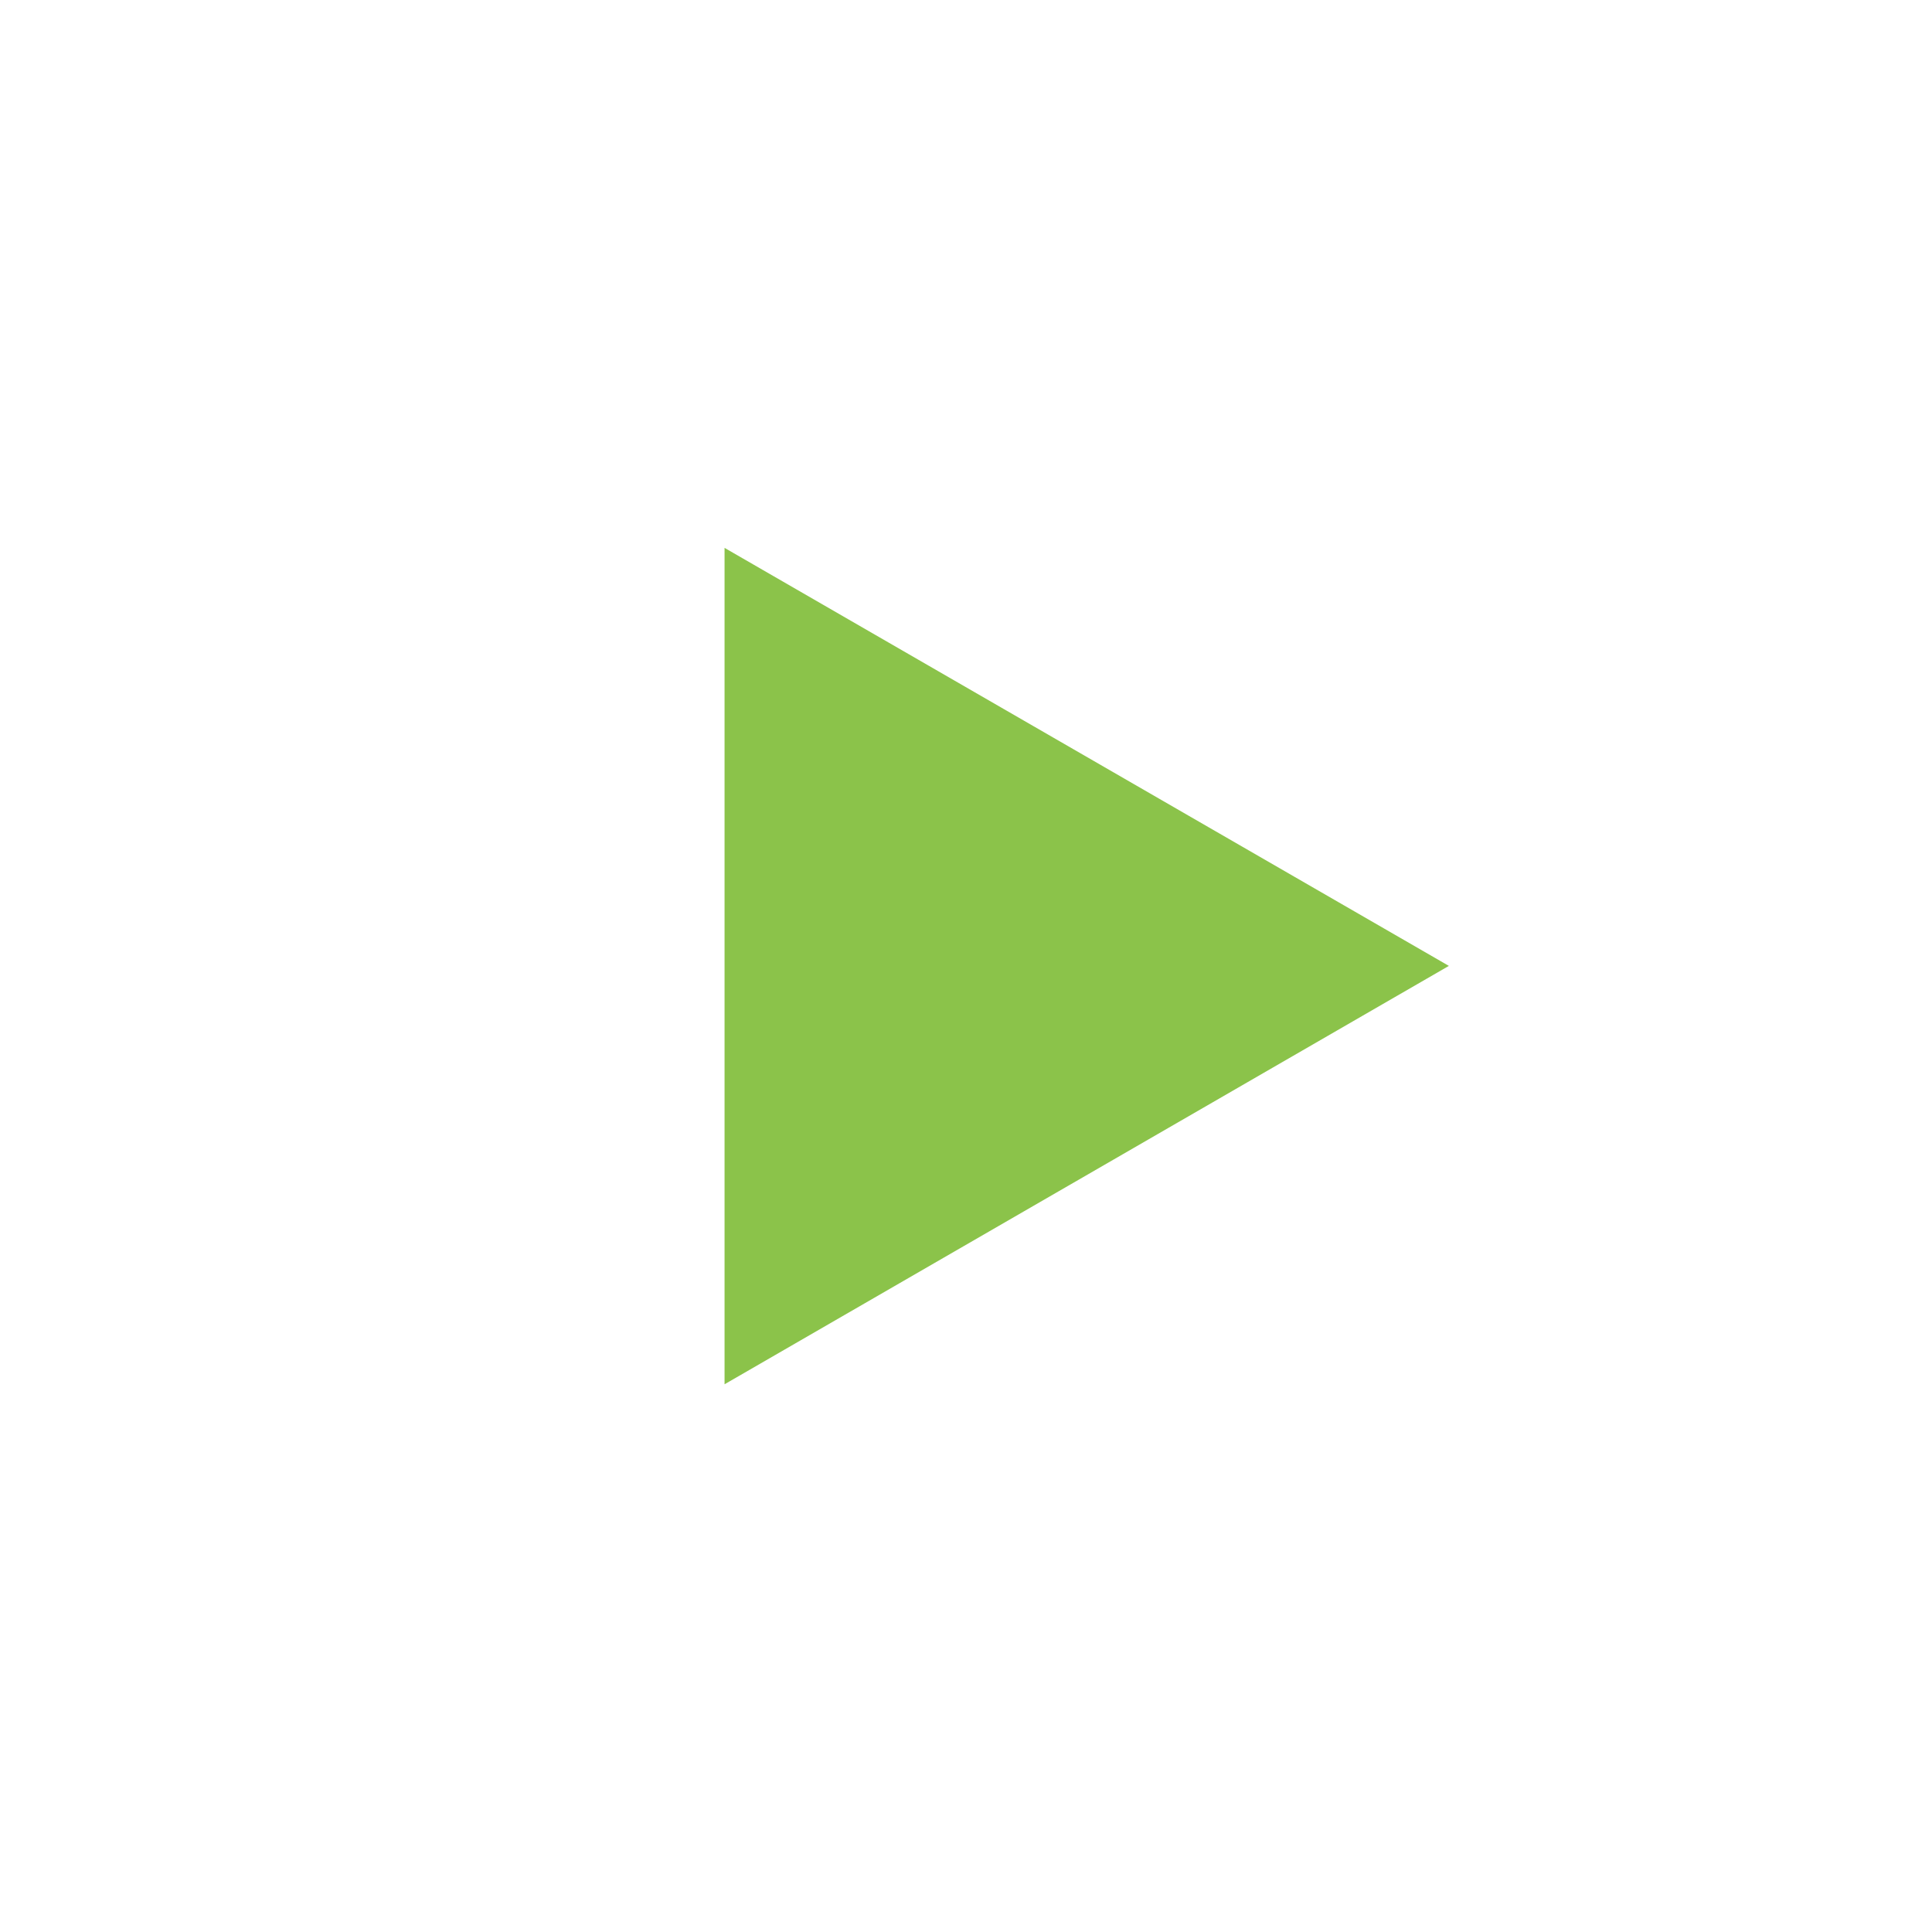
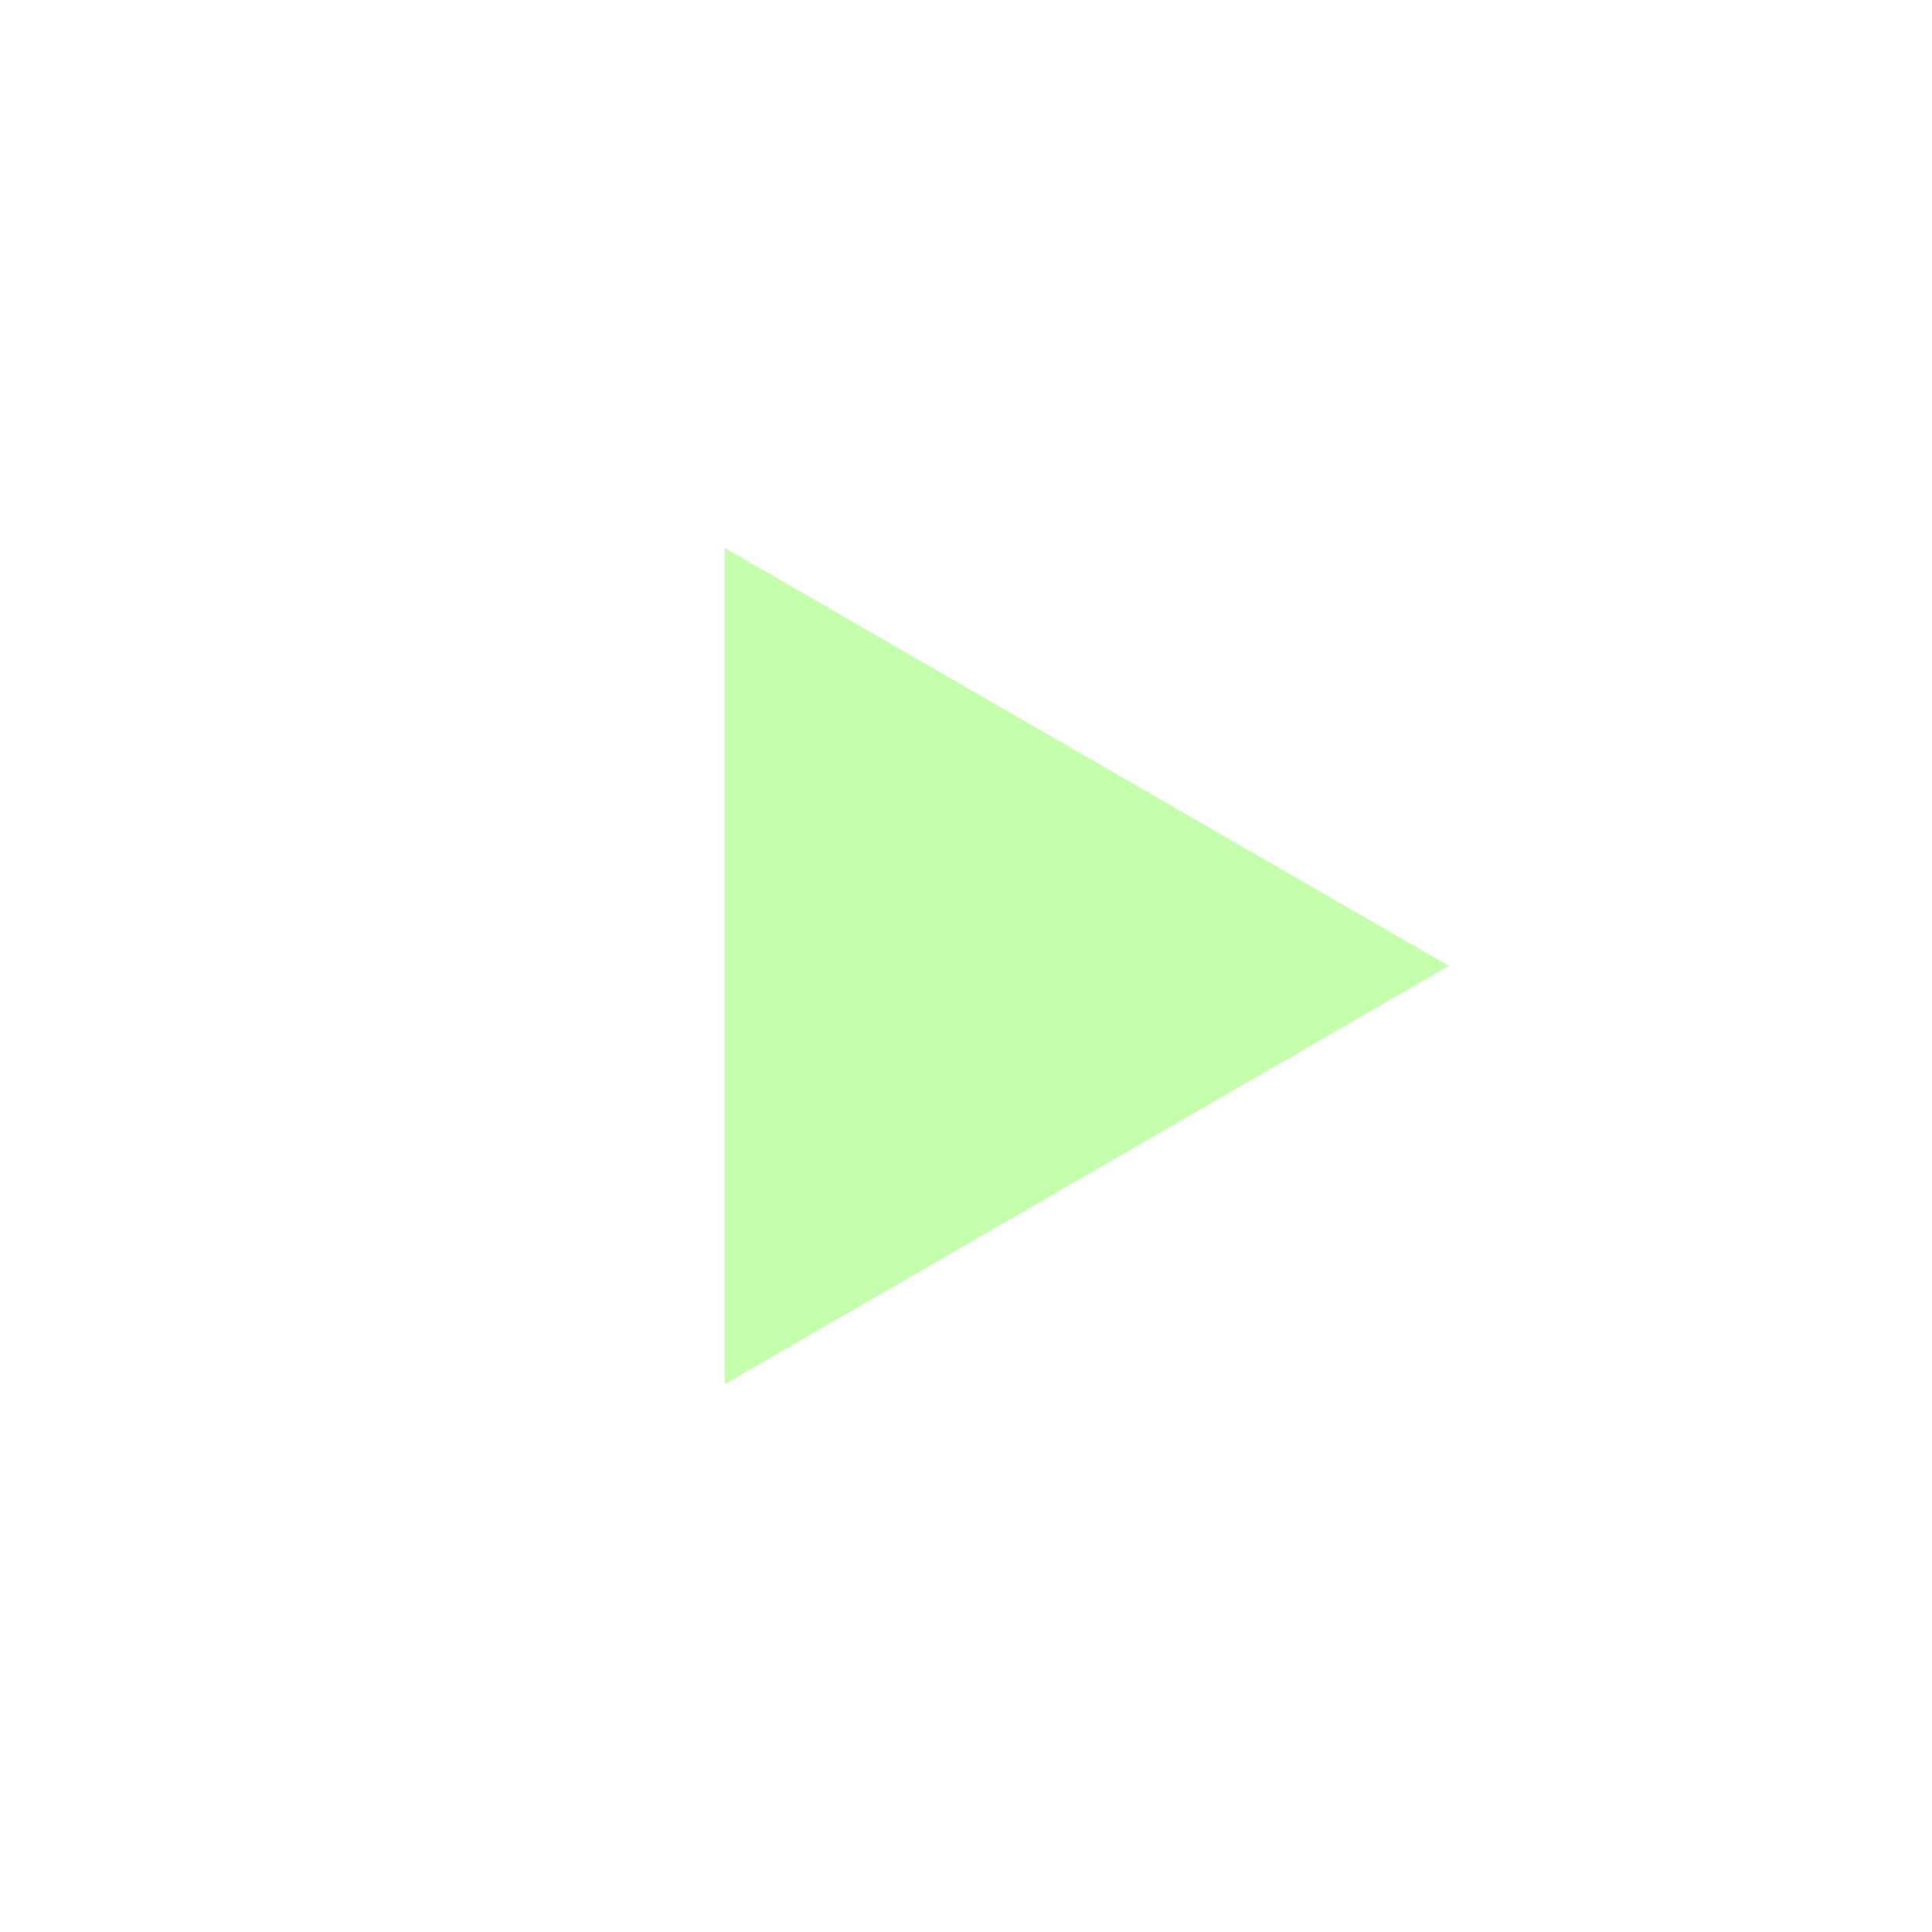
<svg xmlns="http://www.w3.org/2000/svg" width="20" height="20" viewBox="0 0 5.292 5.292" version="1.1" id="svg8">
  <defs id="defs2" />
  <g id="layer1" transform="translate(0,-291.7083)">
    <g id="g847" transform="matrix(0.05207439,0,0,0.05207453,-0.9012516,282.412)">
      <g id="g851">
        <g id="g1059" transform="matrix(1.998622,0,0,1.998619,17.32448,-313.5231)">
          <path style="opacity:1;fill:none;fill-opacity:0.494;stroke:#ffffff00;stroke-width:0.07;stroke-linecap:round;stroke-linejoin:round;stroke-miterlimit:4;stroke-dasharray:none;stroke-dashoffset:0;stroke-opacity:1;paint-order:stroke fill markers" d="M 25.4,271.6 -8.0000008e-7,246.2 H 50.8 Z" id="path883" />
          <path id="path880" d="m 25.4,271.6 25.4,25.4 H 0 Z" style="opacity:1;fill:none;fill-opacity:0.494;stroke:#ffffff00;stroke-width:0.07;stroke-linecap:round;stroke-linejoin:round;stroke-miterlimit:4;stroke-dasharray:none;stroke-dashoffset:0;stroke-opacity:1;paint-order:stroke fill markers" />
          <rect ry="5.053" y="253.849" x="7.649" height="35.529" width="35.529" id="rect870" style="opacity:1;fill:none;fill-opacity:0.494;stroke:#ffffff00;stroke-width:0.062;stroke-linecap:round;stroke-linejoin:round;stroke-miterlimit:4;stroke-dasharray:none;stroke-dashoffset:0;stroke-opacity:1;paint-order:stroke fill markers" />
          <circle r="25.397" cy="271.6" cx="25.4" id="path872" style="opacity:1;fill:none;fill-opacity:0.494;stroke:#ffffff00;stroke-width:0.076;stroke-linecap:round;stroke-linejoin:round;stroke-miterlimit:4;stroke-dasharray:none;stroke-dashoffset:0;stroke-opacity:1;paint-order:stroke fill markers" />
          <circle transform="rotate(-45)" cx="-174.09" cy="210.011" r="12.656" id="path876" style="opacity:1;fill:none;fill-opacity:0.494;stroke:#ffffff00;stroke-width:0.074;stroke-linecap:round;stroke-linejoin:round;stroke-miterlimit:4;stroke-dasharray:none;stroke-dashoffset:0;stroke-opacity:1;paint-order:stroke fill markers" />
          <path id="path904" d="m 25.4,271.6 -25.4,25.4 v -50.8 z" style="opacity:1;fill:none;fill-opacity:0.494;stroke:#ffffff00;stroke-width:0.07;stroke-linecap:round;stroke-linejoin:round;stroke-miterlimit:4;stroke-dasharray:none;stroke-dashoffset:0;stroke-opacity:1;paint-order:stroke fill markers" />
          <path style="opacity:1;fill:none;fill-opacity:0.494;stroke:#ffffff00;stroke-width:0.07;stroke-linecap:round;stroke-linejoin:round;stroke-miterlimit:4;stroke-dasharray:none;stroke-dashoffset:0;stroke-opacity:1;paint-order:stroke fill markers" d="m 25.4,271.6 25.4,-25.4 v 50.8 z" id="path906" />
          <rect ry="5.051" y="256.393" x="2.566" height="30.44" width="45.694" id="rect837" style="opacity:1;fill:none;fill-opacity:0.494;stroke:#ffffff00;stroke-width:0.066;stroke-linecap:round;stroke-linejoin:round;stroke-miterlimit:4;stroke-dasharray:none;stroke-dashoffset:0;stroke-opacity:1;paint-order:stroke fill markers" />
          <rect style="opacity:1;fill:none;fill-opacity:0.494;stroke:#ffffff00;stroke-width:0.066;stroke-linecap:round;stroke-linejoin:round;stroke-miterlimit:4;stroke-dasharray:none;stroke-dashoffset:0;stroke-opacity:1;paint-order:stroke fill markers" id="rect831" width="45.694" height="30.441" x="248.766" y="-40.633" ry="5.051" transform="rotate(90)" />
        </g>
      </g>
    </g>
    <path style="opacity:1;fill:#ffc107;fill-opacity:1;stroke:none;stroke-width:0.386;stroke-miterlimit:4;stroke-dasharray:none;stroke-opacity:1" d="m 50.206,401.677 c 110.217,0.713 55.109,0.356 0,0 z" id="rect997" />
-     <path style="fill:#8bc34a;stroke:none;stroke-width:0.529;stroke-linecap:square;stroke-linejoin:miter;stroke-miterlimit:4;stroke-dasharray:none" id="path853" d="m -2.646,-295.677 1.146,1.984 -2.291,0 z" transform="rotate(90,-294.3542,2.645833)" />
+     <path style="fill:#c5ffae;stroke:none;stroke-width:0.529;stroke-linecap:square;stroke-linejoin:miter;stroke-miterlimit:4;stroke-dasharray:none" id="path853" d="m -2.646,-295.677 1.146,1.984 -2.291,0 z" transform="rotate(90,-294.3542,2.645833)" />
  </g>
</svg>
